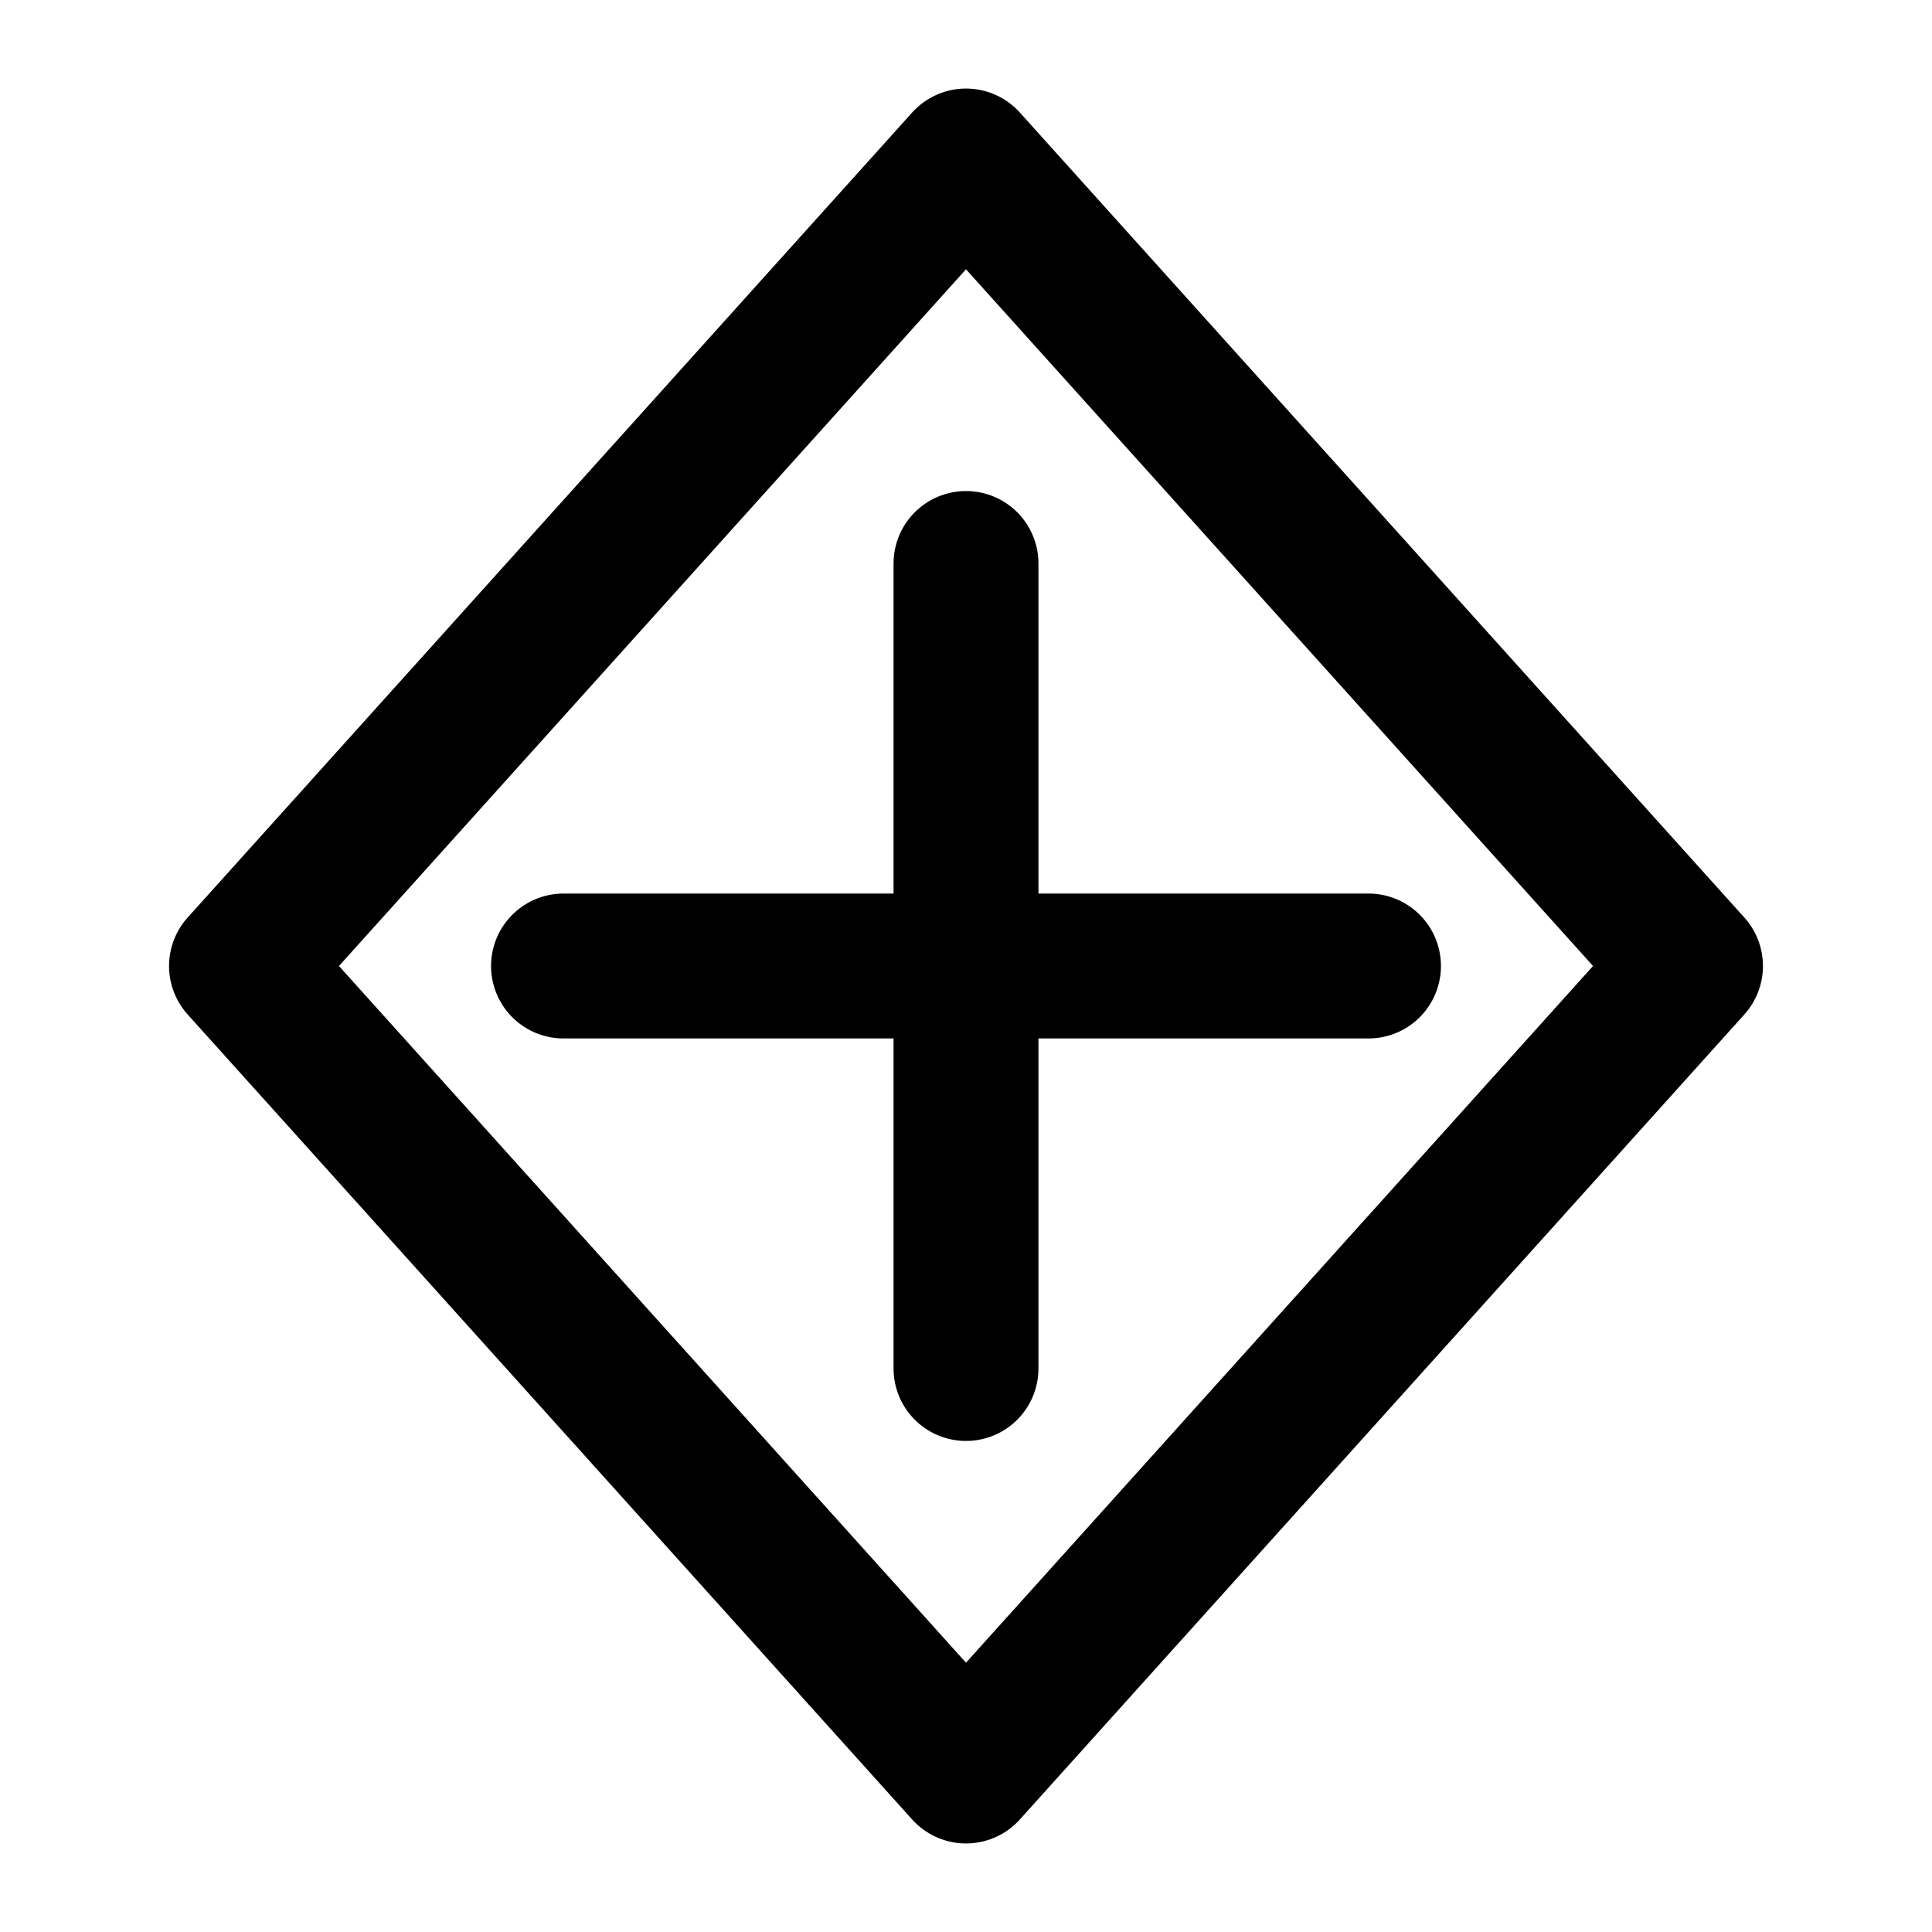
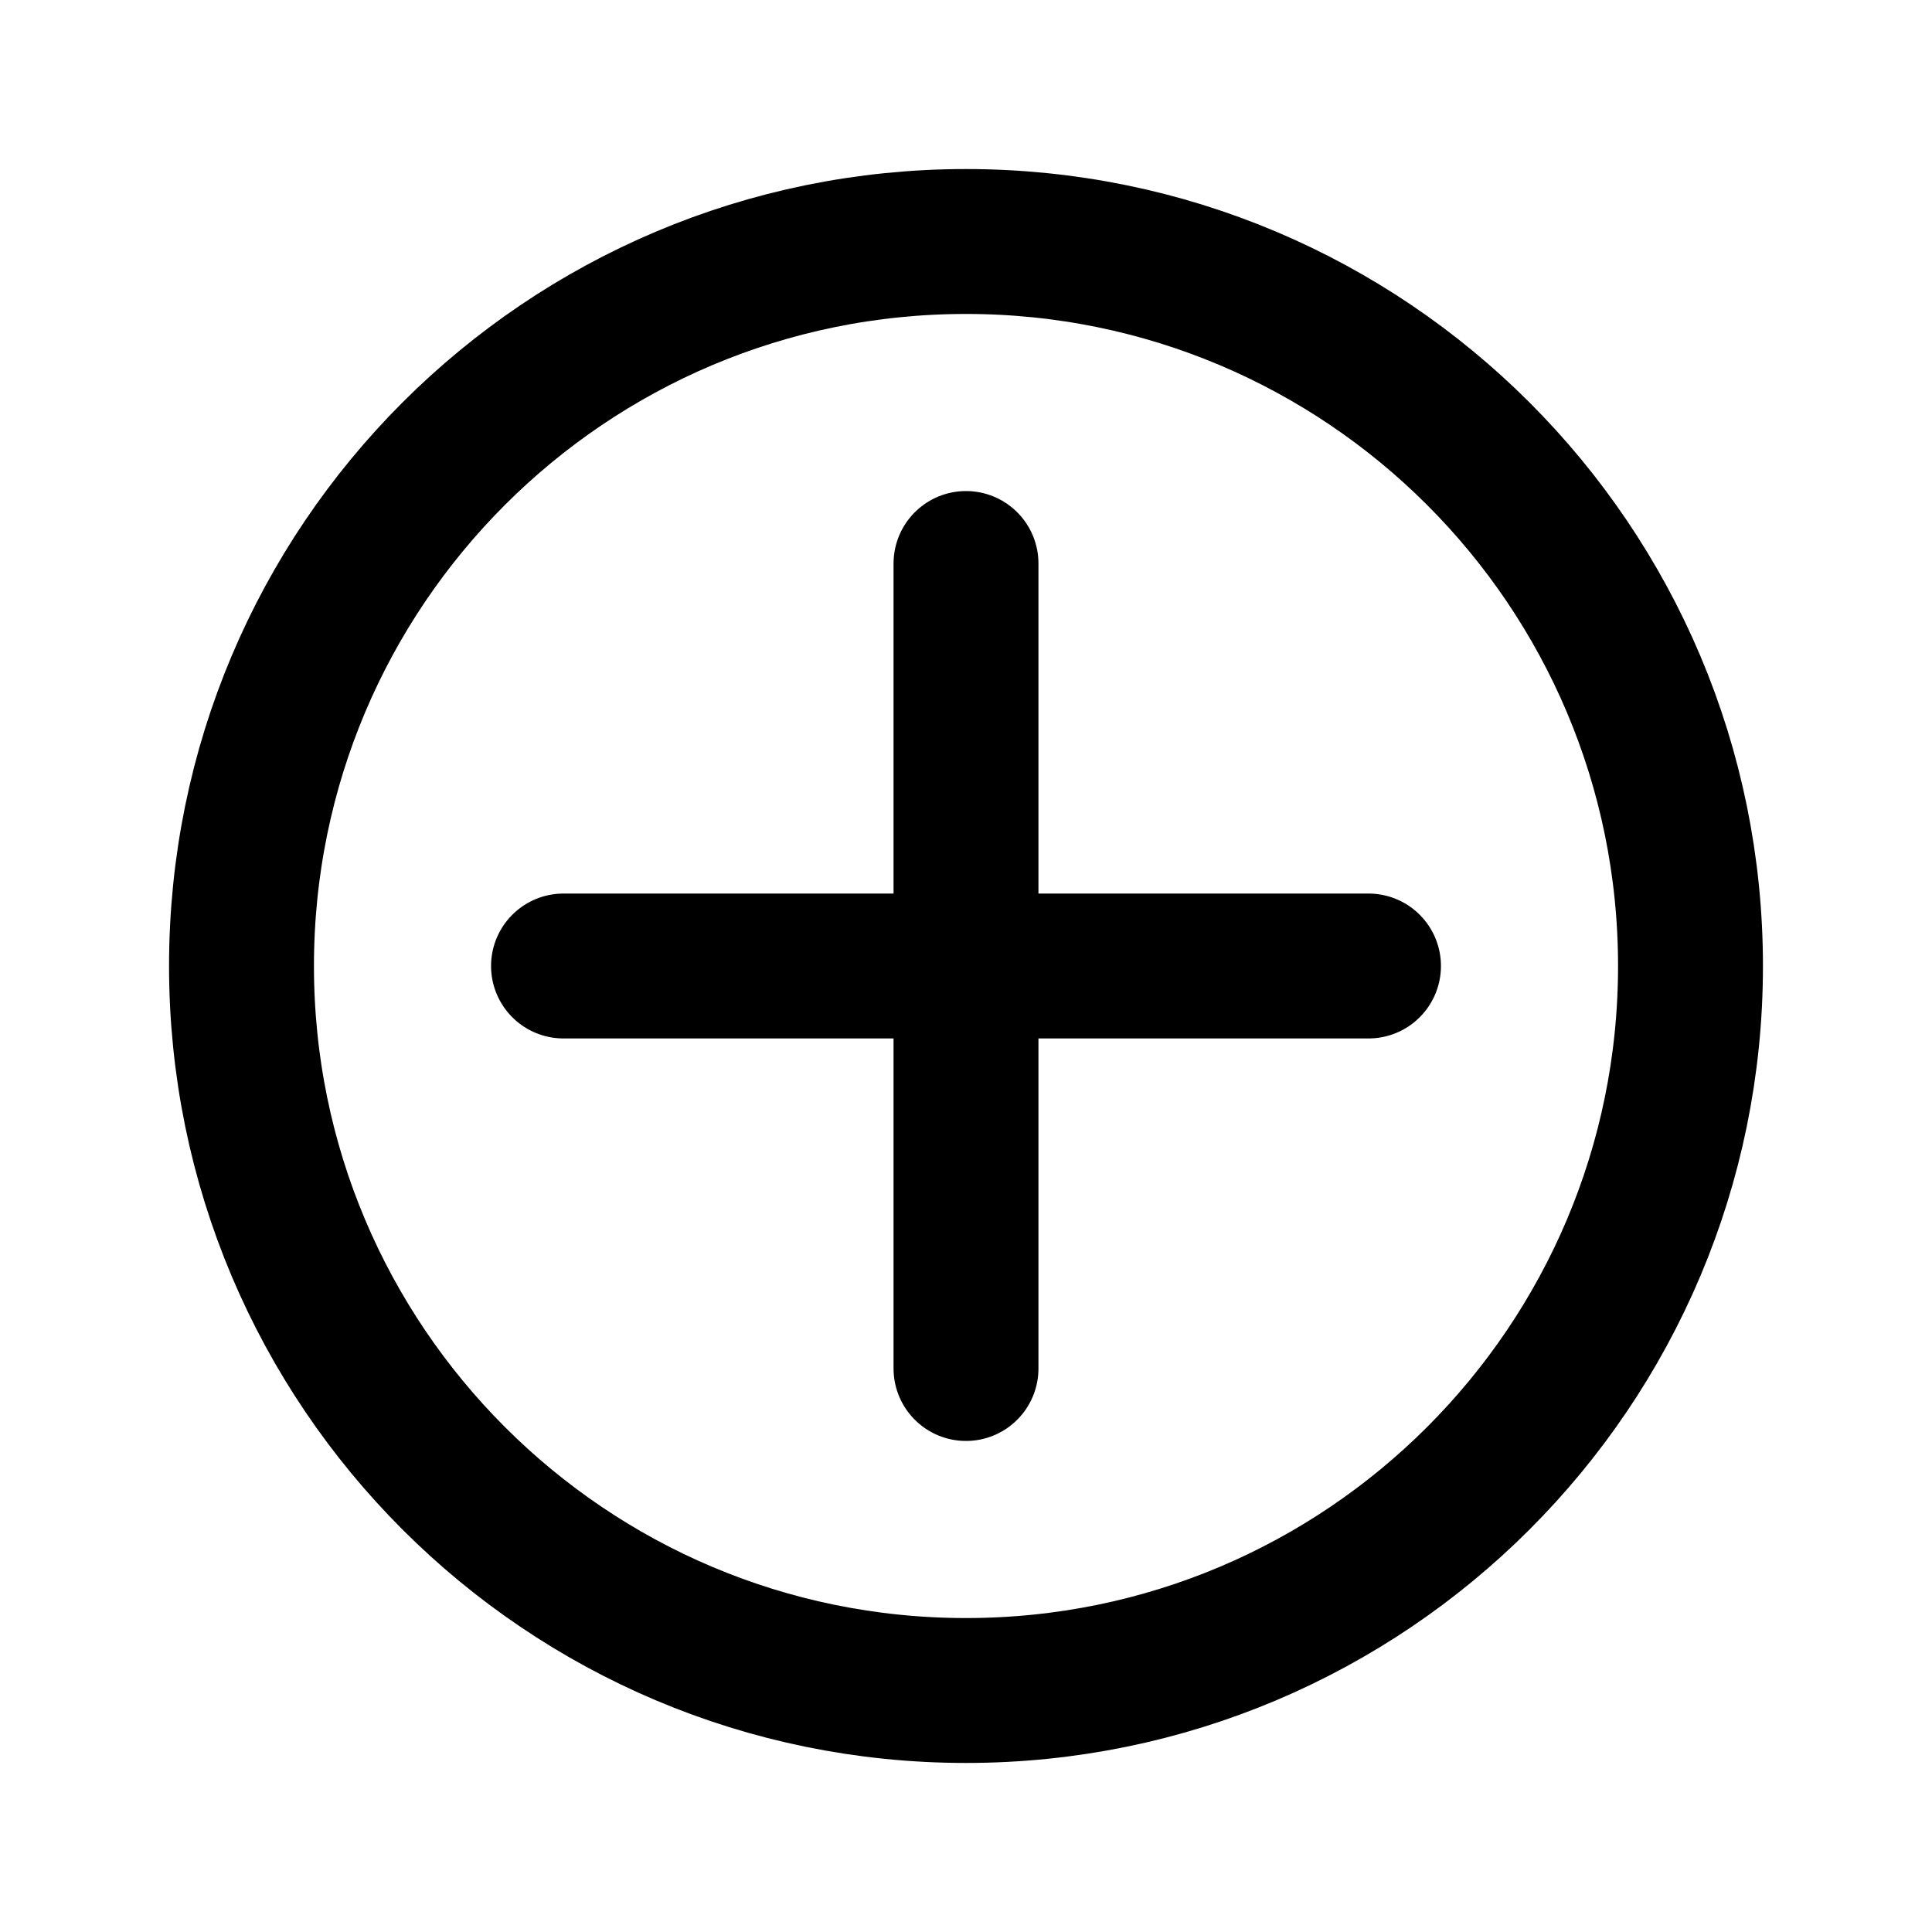
<svg xmlns="http://www.w3.org/2000/svg" viewBox="0 0 24 24" role="img" aria-labelledby="title">
  <style>
  .paper-primary {
    fill: none;
    stroke: currentColor;
    stroke-width: 1.8;
    stroke-linecap: round;
    stroke-linejoin: round;
  }
  .paper-accent {
    fill: none;
    stroke: currentColor;
    stroke-width: 1.45;
    stroke-linecap: round;
    stroke-linejoin: round;
    opacity: .48;
  }
  .paper-fill {
    fill: currentColor;
    stroke: none;
  }
</style>
  <g class="paper-primary">
-     <path d="m12 2 9 10-9 10-9-10zM12 7v10M7 12h10" />
+     <circle cx="12" cy="12" r="9" />
+     <path d="M12 7v10M7 12h10" />
  </g>
</svg>
